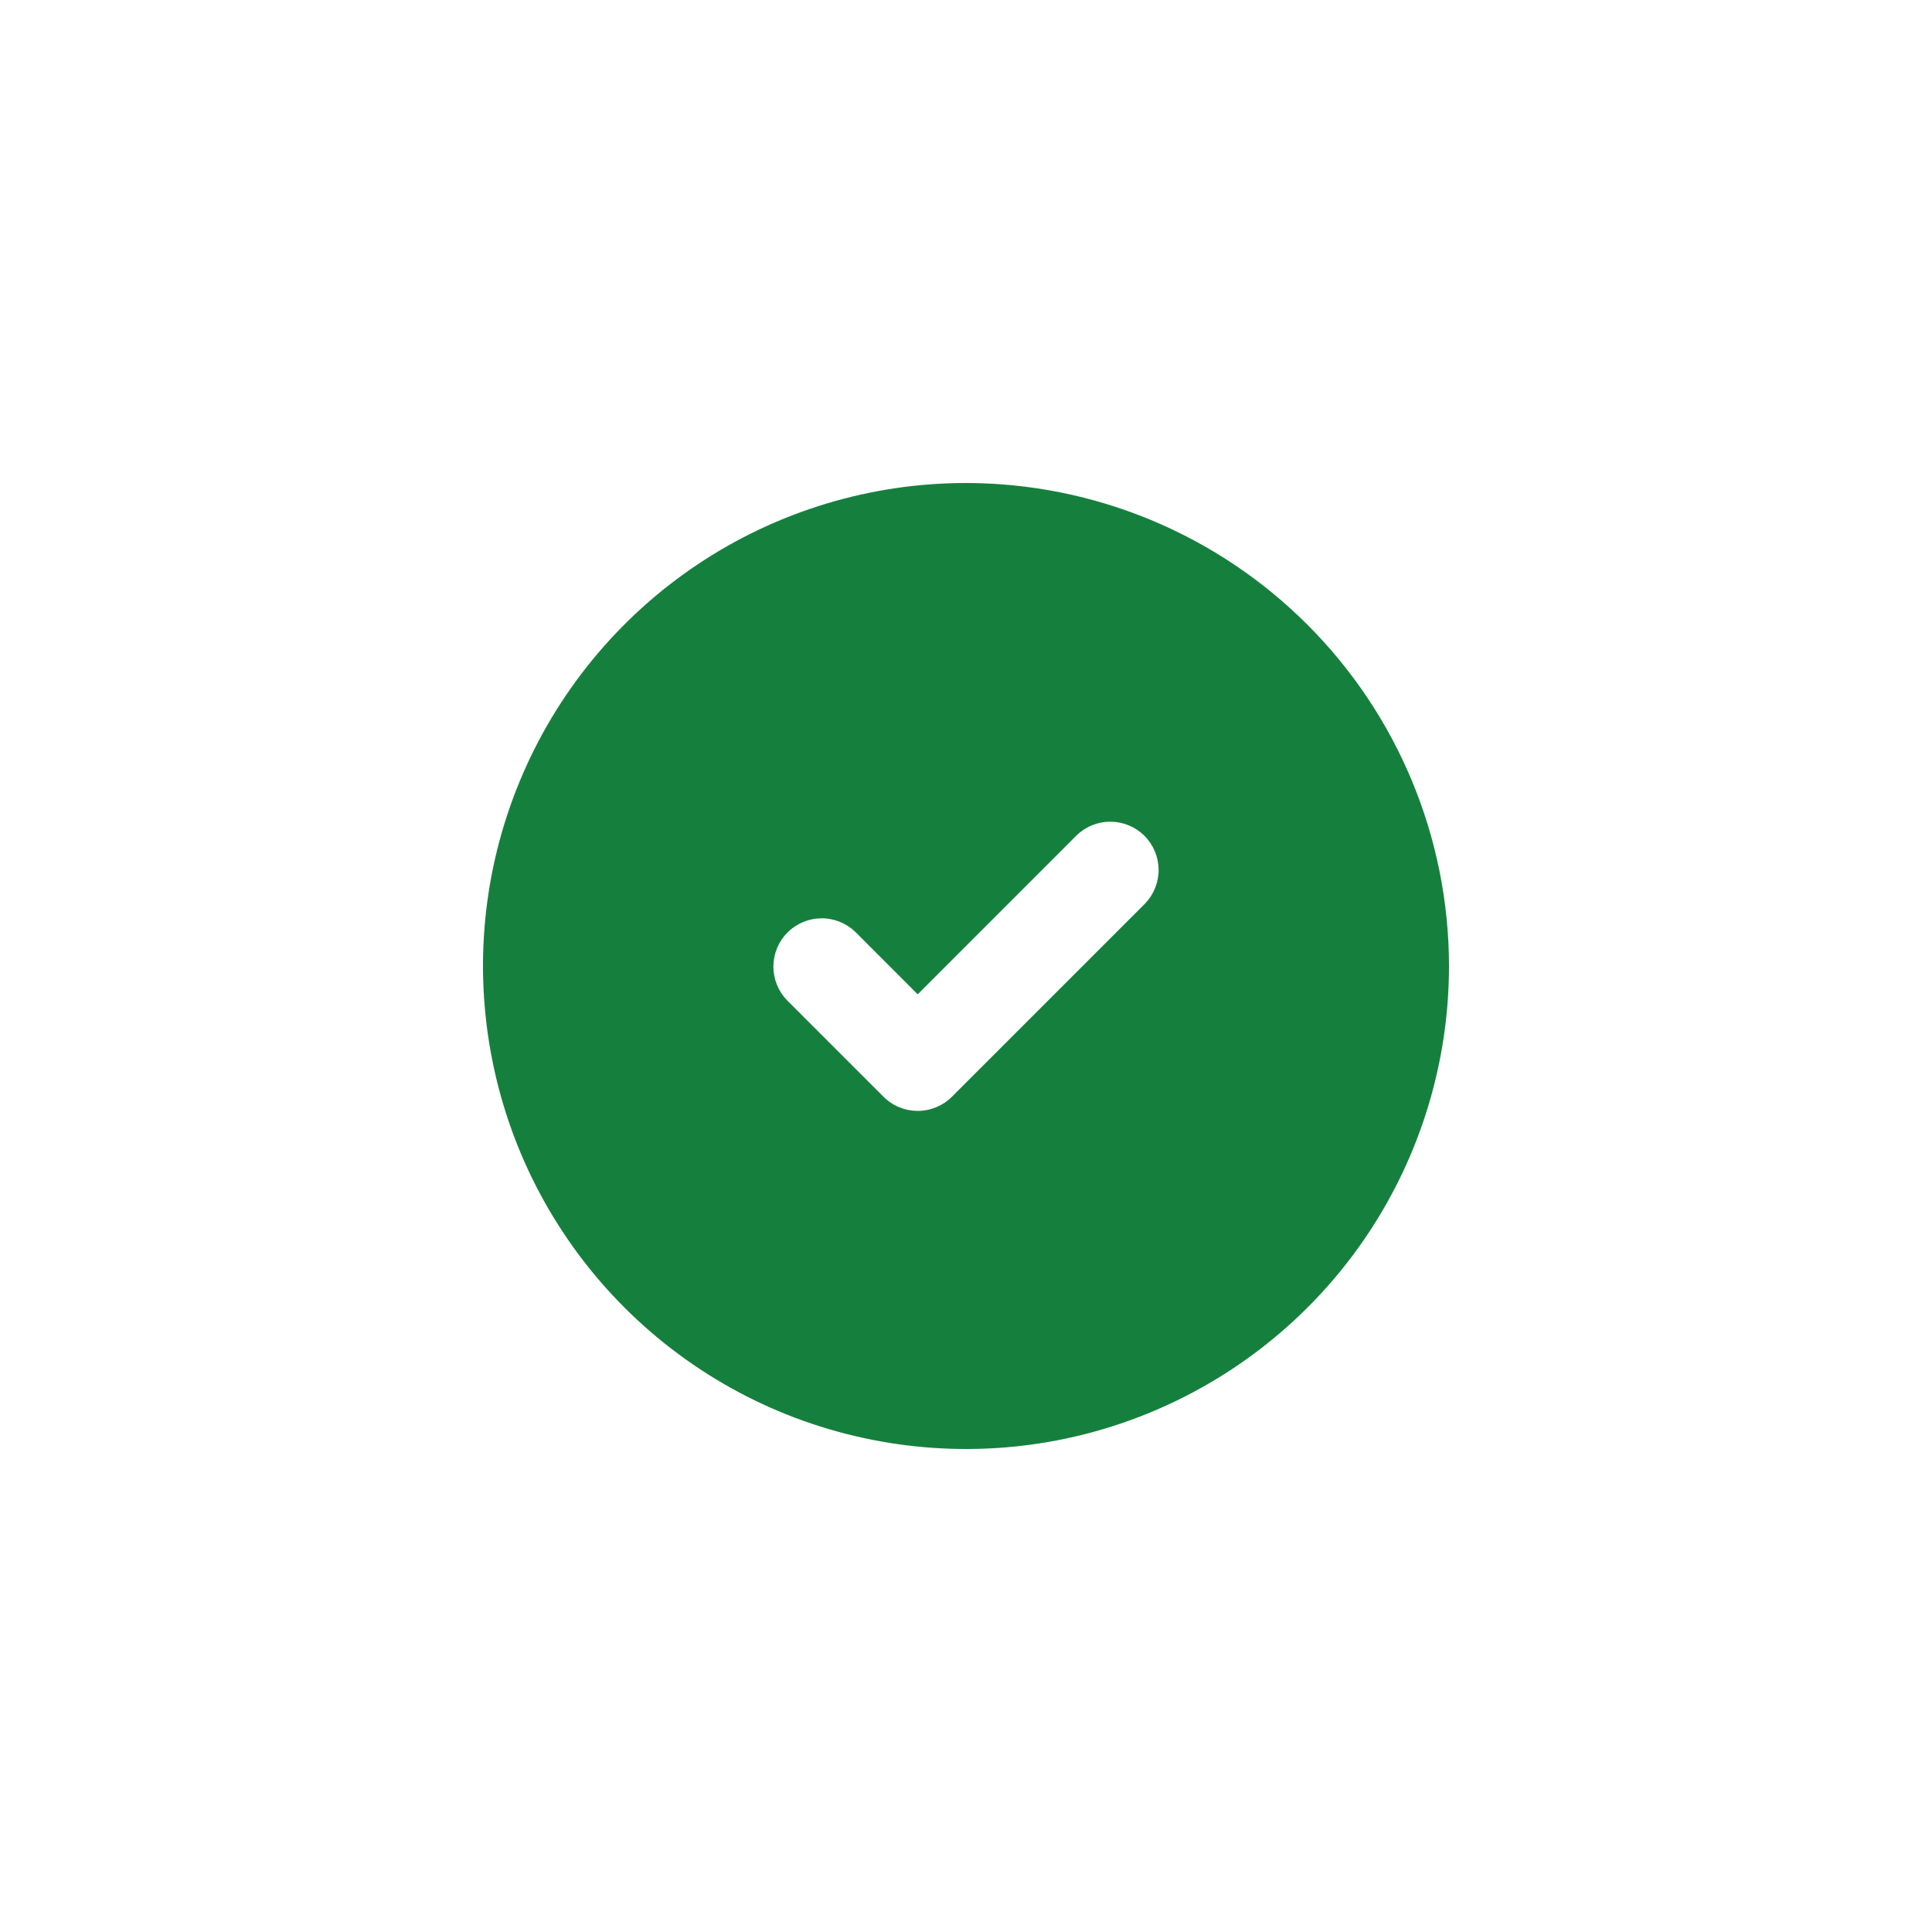
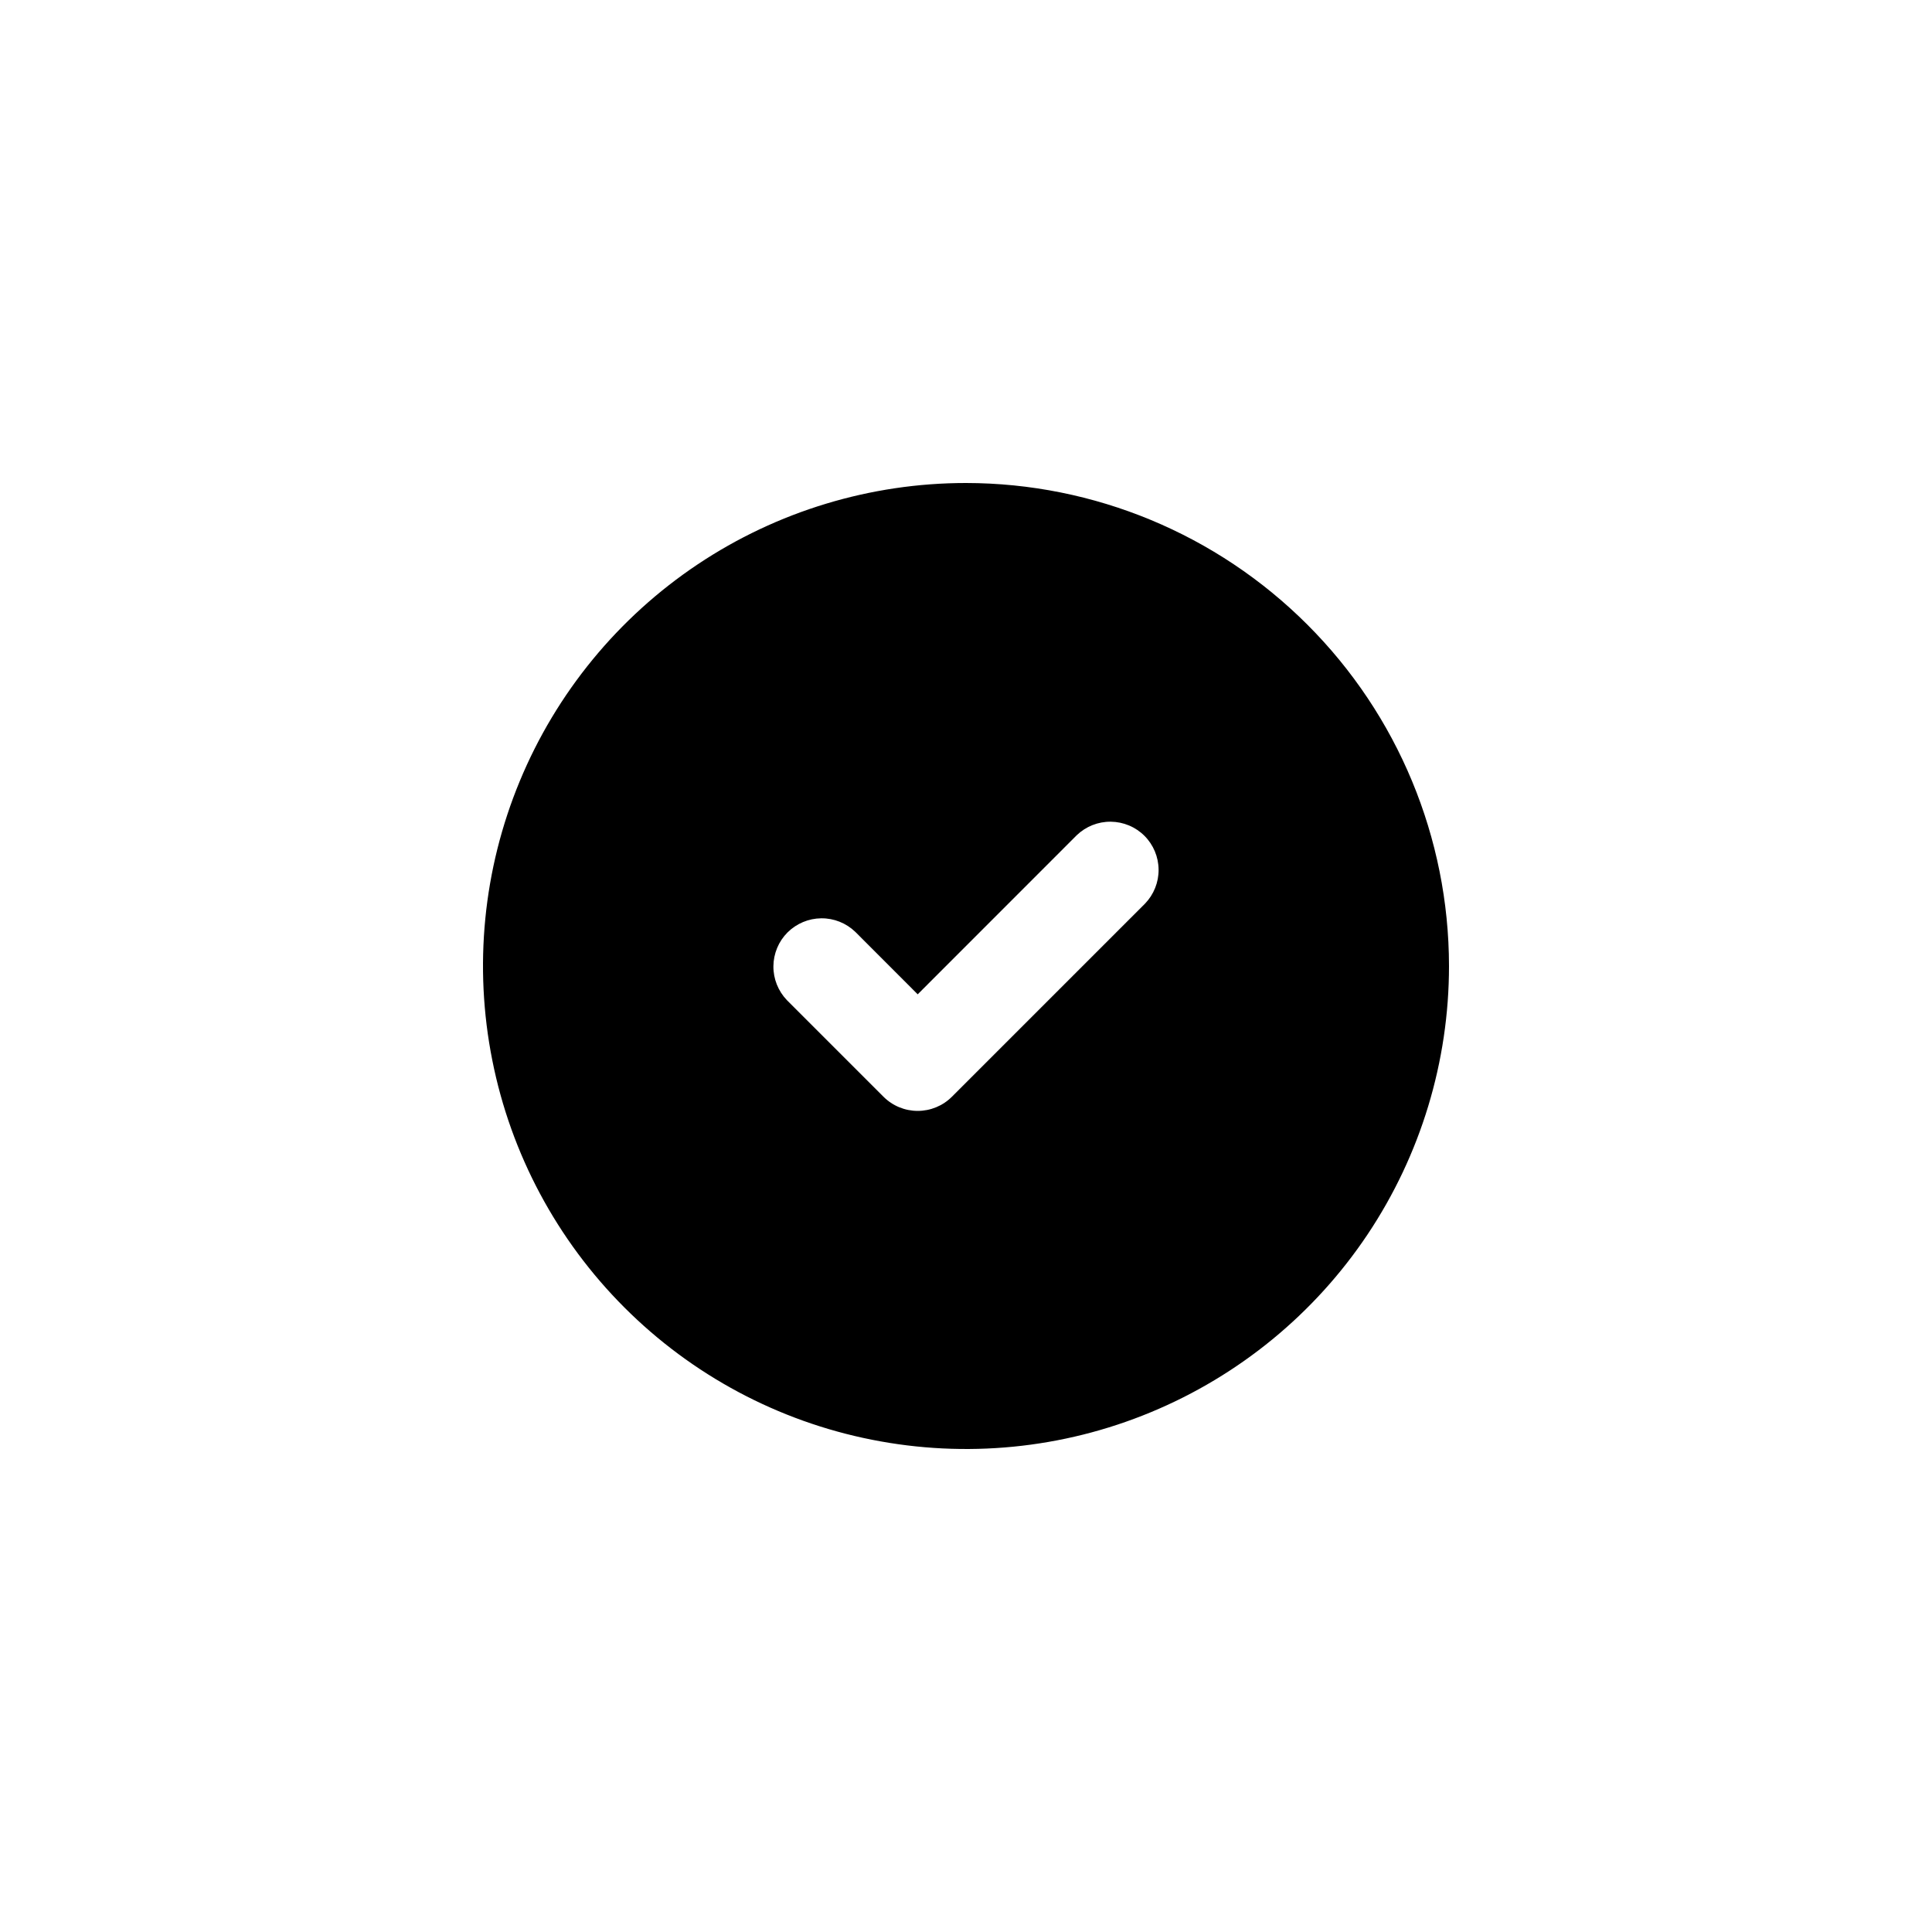
<svg xmlns="http://www.w3.org/2000/svg" width="32" height="32" viewBox="0 0 32 32" fill="none">
-   <path d="M16 8C14.418 8 12.871 8.469 11.555 9.348C10.24 10.227 9.214 11.477 8.609 12.938C8.003 14.4 7.845 16.009 8.154 17.561C8.462 19.113 9.224 20.538 10.343 21.657C11.462 22.776 12.887 23.538 14.439 23.846C15.991 24.155 17.6 23.997 19.061 23.391C20.523 22.785 21.773 21.76 22.652 20.445C23.531 19.129 24 17.582 24 16C23.998 13.879 23.154 11.845 21.654 10.346C20.154 8.846 18.121 8.002 16 8ZM18.966 14.966L15.766 18.166C15.616 18.316 15.412 18.4 15.2 18.4C14.988 18.4 14.784 18.316 14.634 18.166L13.034 16.566C12.889 16.415 12.808 16.213 12.81 16.003C12.812 15.793 12.896 15.592 13.044 15.444C13.193 15.296 13.393 15.212 13.603 15.21C13.813 15.208 14.015 15.289 14.166 15.434L15.2 16.469L17.834 13.834C17.985 13.689 18.187 13.608 18.397 13.61C18.607 13.612 18.808 13.696 18.956 13.844C19.104 13.992 19.188 14.193 19.19 14.403C19.192 14.613 19.111 14.815 18.966 14.966Z" fill="#15803D" />
+   <path d="M16 8C14.418 8 12.871 8.469 11.555 9.348C10.24 10.227 9.214 11.477 8.609 12.938C8.003 14.4 7.845 16.009 8.154 17.561C8.462 19.113 9.224 20.538 10.343 21.657C11.462 22.776 12.887 23.538 14.439 23.846C15.991 24.155 17.6 23.997 19.061 23.391C20.523 22.785 21.773 21.76 22.652 20.445C23.531 19.129 24 17.582 24 16C23.998 13.879 23.154 11.845 21.654 10.346C20.154 8.846 18.121 8.002 16 8ZM18.966 14.966L15.766 18.166C15.616 18.316 15.412 18.4 15.2 18.4C14.988 18.4 14.784 18.316 14.634 18.166L13.034 16.566C12.889 16.415 12.808 16.213 12.81 16.003C12.812 15.793 12.896 15.592 13.044 15.444C13.193 15.296 13.393 15.212 13.603 15.21C13.813 15.208 14.015 15.289 14.166 15.434L15.2 16.469L17.834 13.834C17.985 13.689 18.187 13.608 18.397 13.61C18.607 13.612 18.808 13.696 18.956 13.844C19.104 13.992 19.188 14.193 19.19 14.403C19.192 14.613 19.111 14.815 18.966 14.966Z" fill="currentColor" />
</svg>
